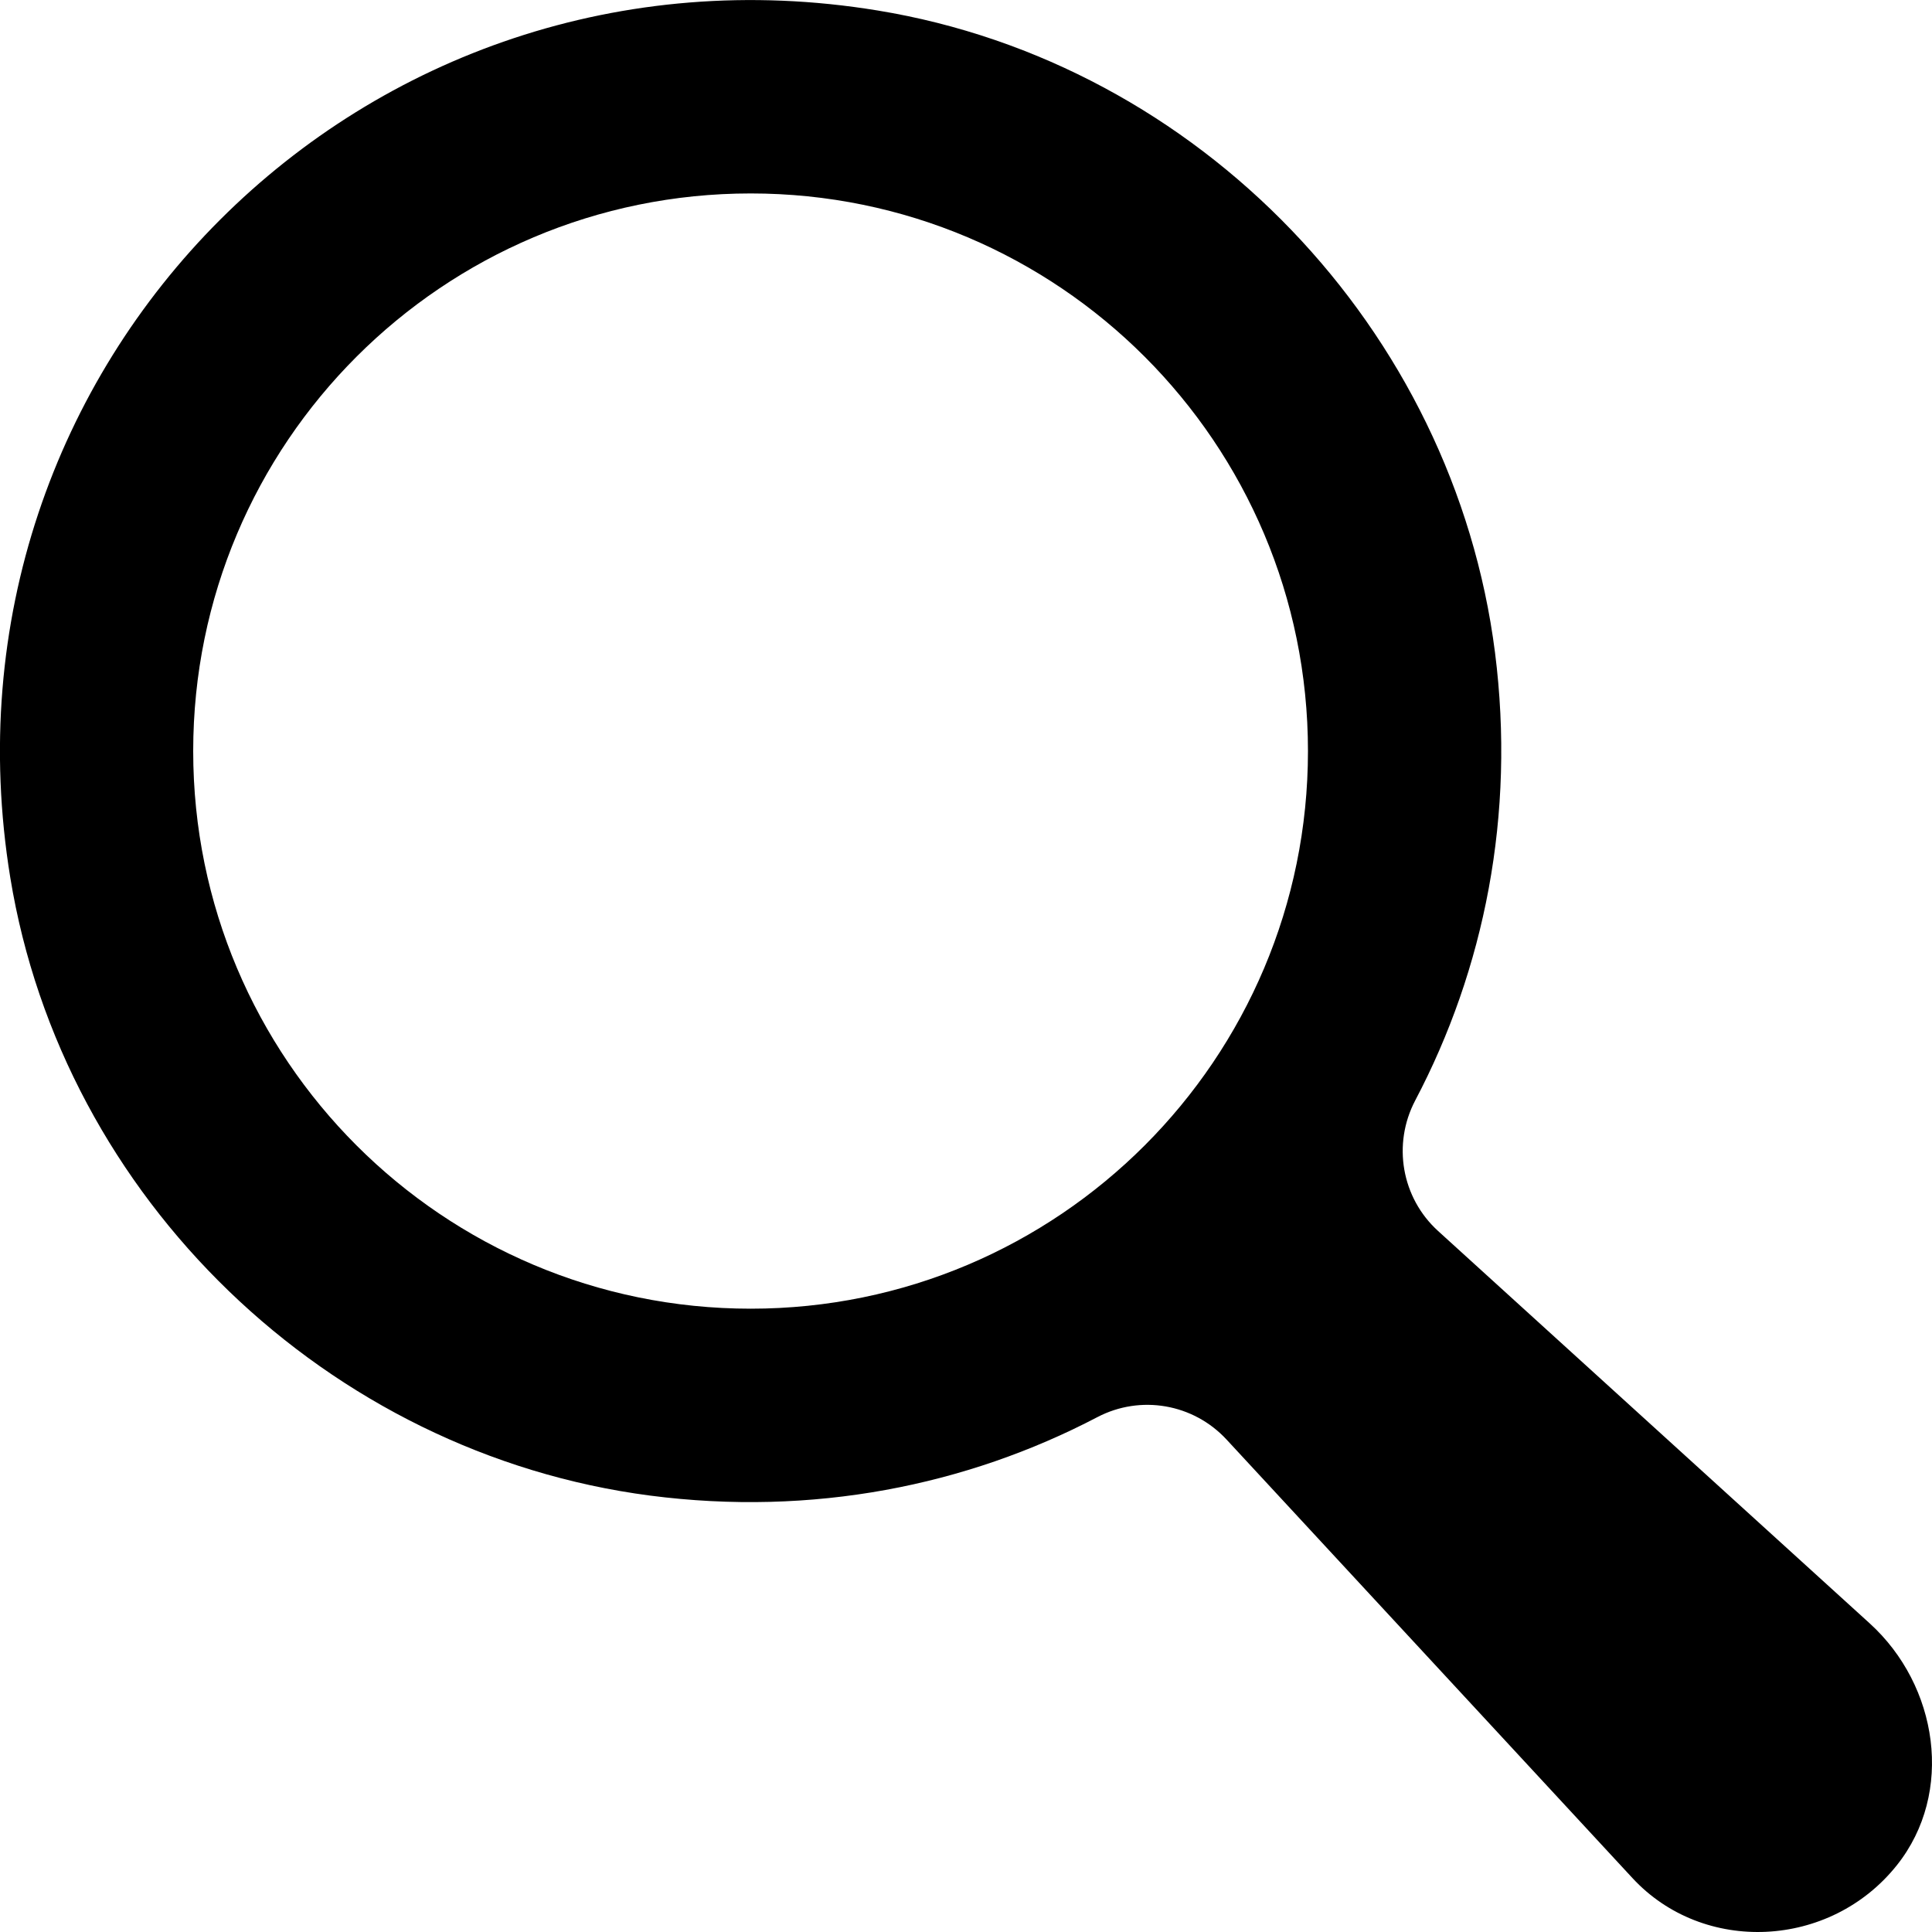
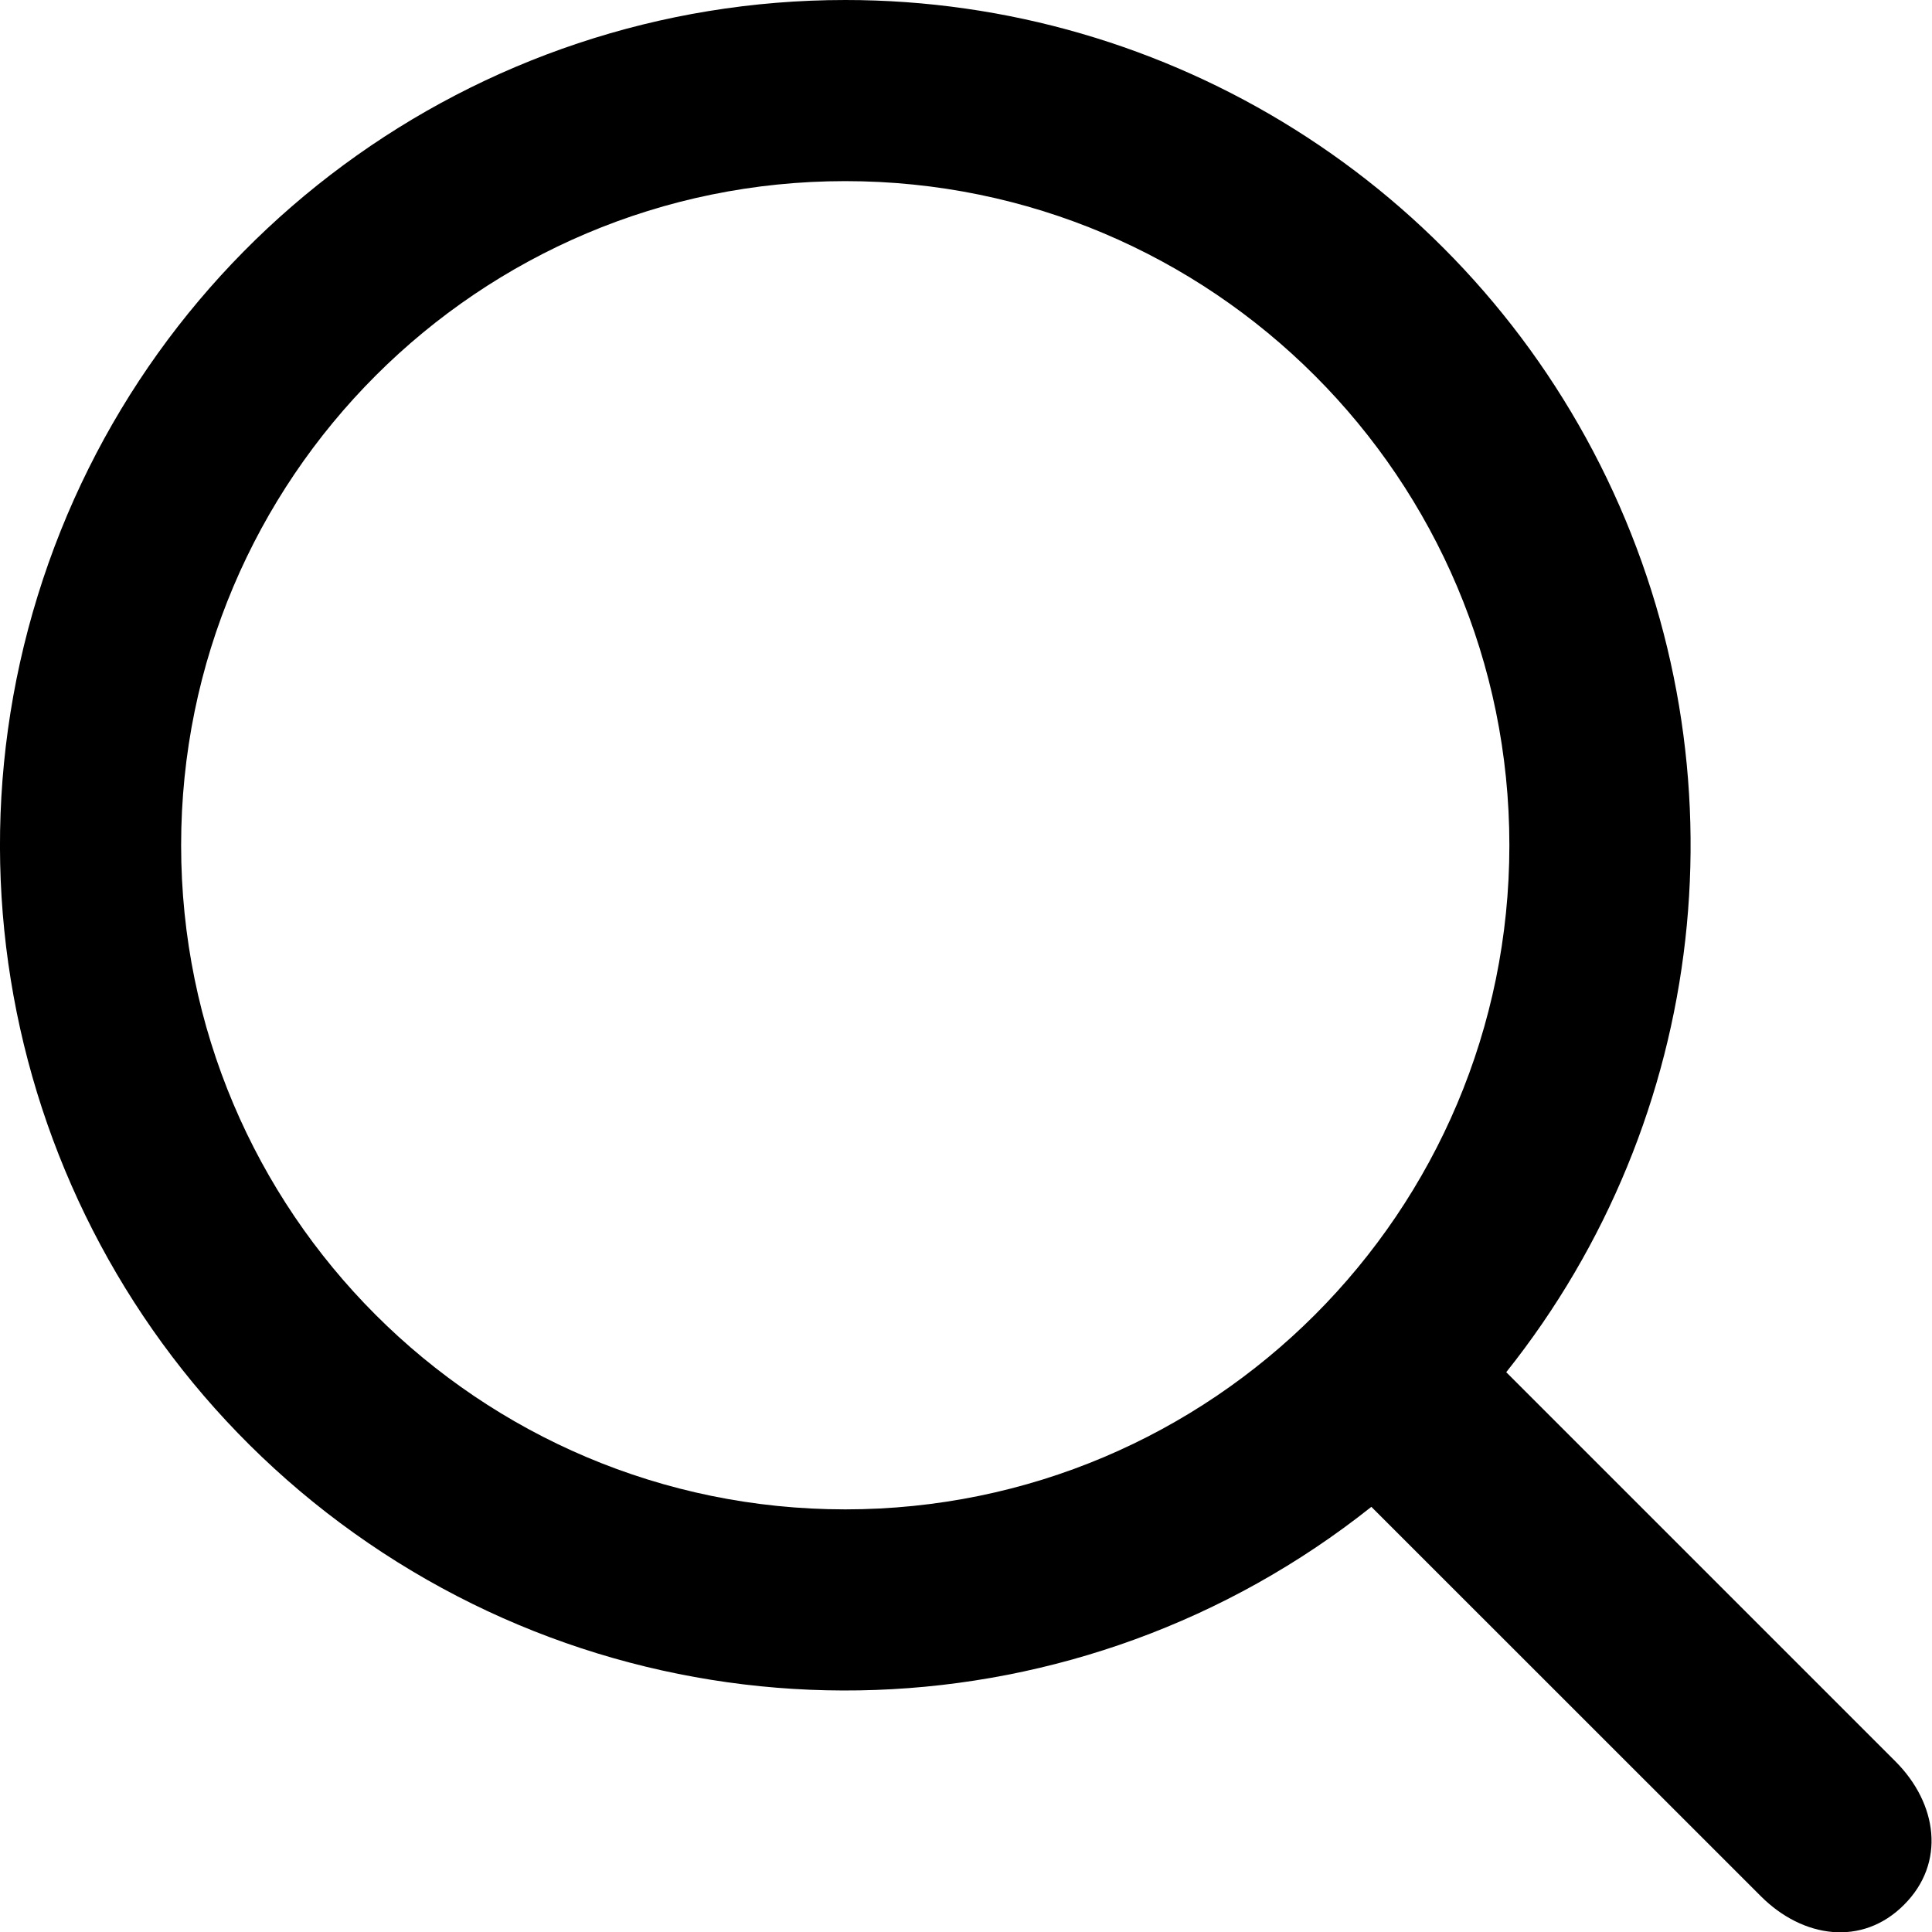
- <svg xmlns="http://www.w3.org/2000/svg" viewBox="0 0 16 16" version="1.1">
-   <g stroke="none" stroke-width="1" fill="none" fill-rule="evenodd">
-     <path fill="currentColor" d="M11.909,10.194 C11.607,9.919 11.53,9.476 11.72,9.114 C12.292,8.028 12.552,6.751 12.381,5.404 C12.04,2.727 9.93,0.523 7.269,0.087 C3.017,-0.611 -0.608,3.013 0.085,7.267 C0.519,9.926 2.714,12.038 5.385,12.386 C6.729,12.56 8.003,12.304 9.088,11.736 C9.446,11.549 9.883,11.625 10.158,11.922 L13.519,15.553 C14.106,16.188 15.156,16.141 15.709,15.447 C16.187,14.847 16.051,13.959 15.484,13.444 L11.909,10.194 Z M1.6,6.22 C1.6,3.669 3.667,1.602 6.217,1.602 C8.765,1.602 10.832,3.669 10.832,6.22 C10.832,8.771 8.765,10.838 6.217,10.838 C3.667,10.838 1.6,8.771 1.6,6.22 L1.6,6.22 Z" />
+ <svg xmlns="http://www.w3.org/2000/svg" xmlns:xlink="http://www.w3.org/1999/xlink" viewBox="0 0 16 16">
+   <defs>
+     <path d="M7 0a7 7 0 0 1 5.474 11.364l3.224 3.224c.347.348.418.84.07 1.187-.346.347-.838.276-1.185-.071l-3.226-3.225A7 7 0 1 1 7 0zm0 1.5a5.5 5.5 0 1 0 0 11 5.5 5.5 0 0 0 0-11z" id="8nnwgaek8a" />
+   </defs>
+   <g fill="none" fill-rule="evenodd">
+     <use fill="currentColor" xlink:href="#8nnwgaek8a" />
  </g>
</svg>
